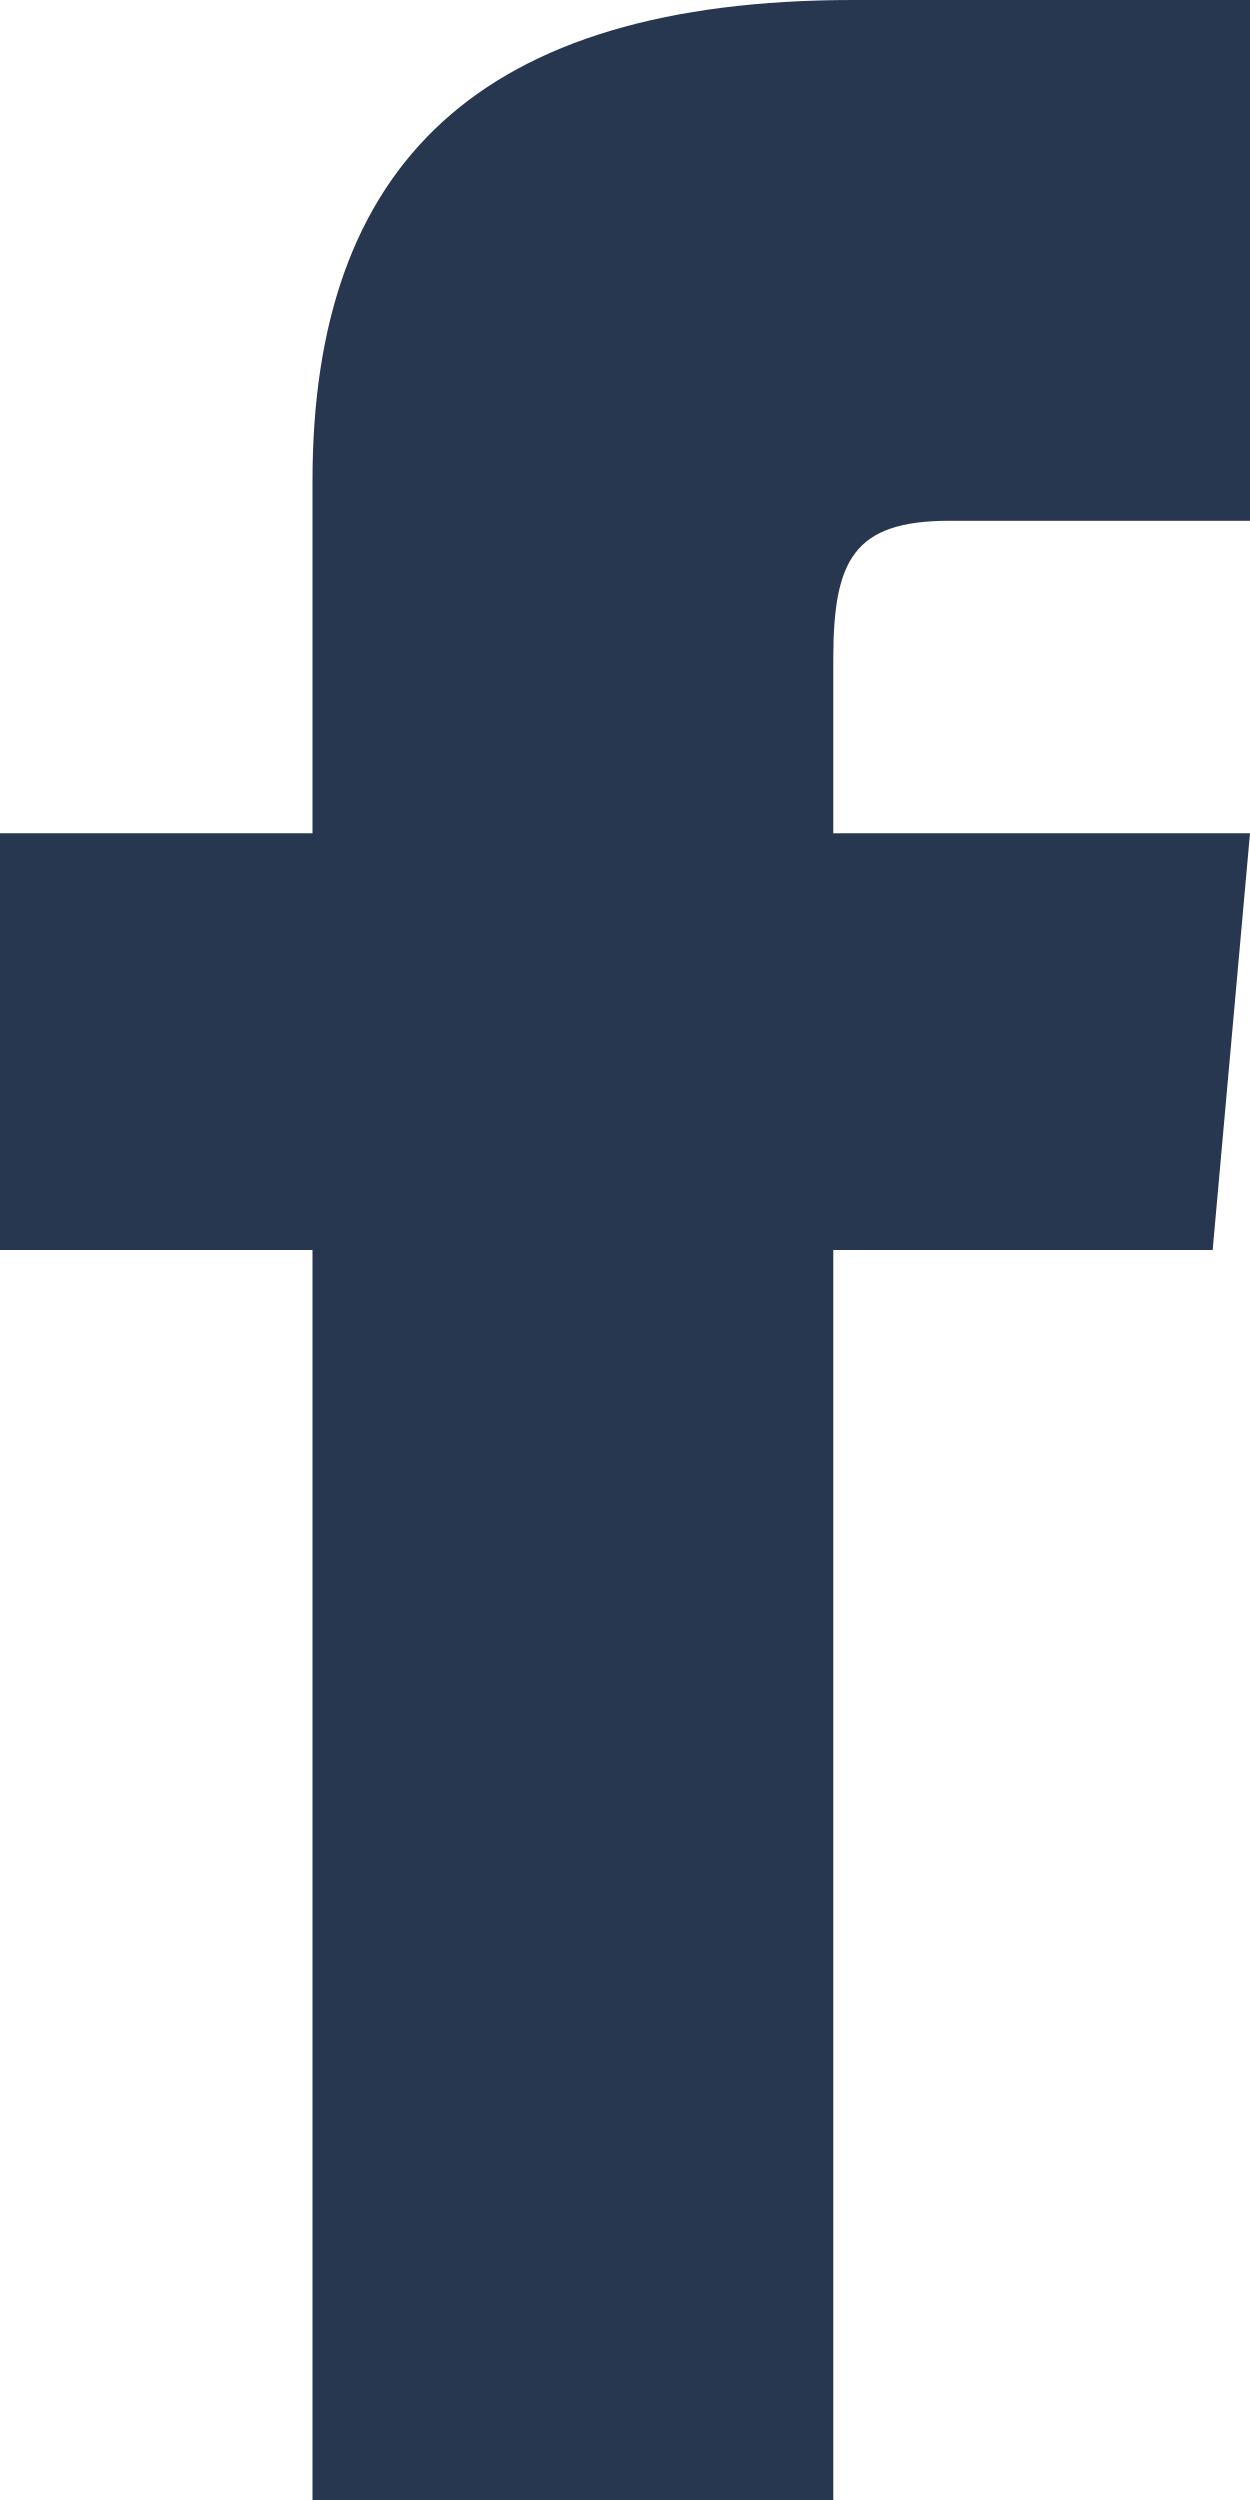
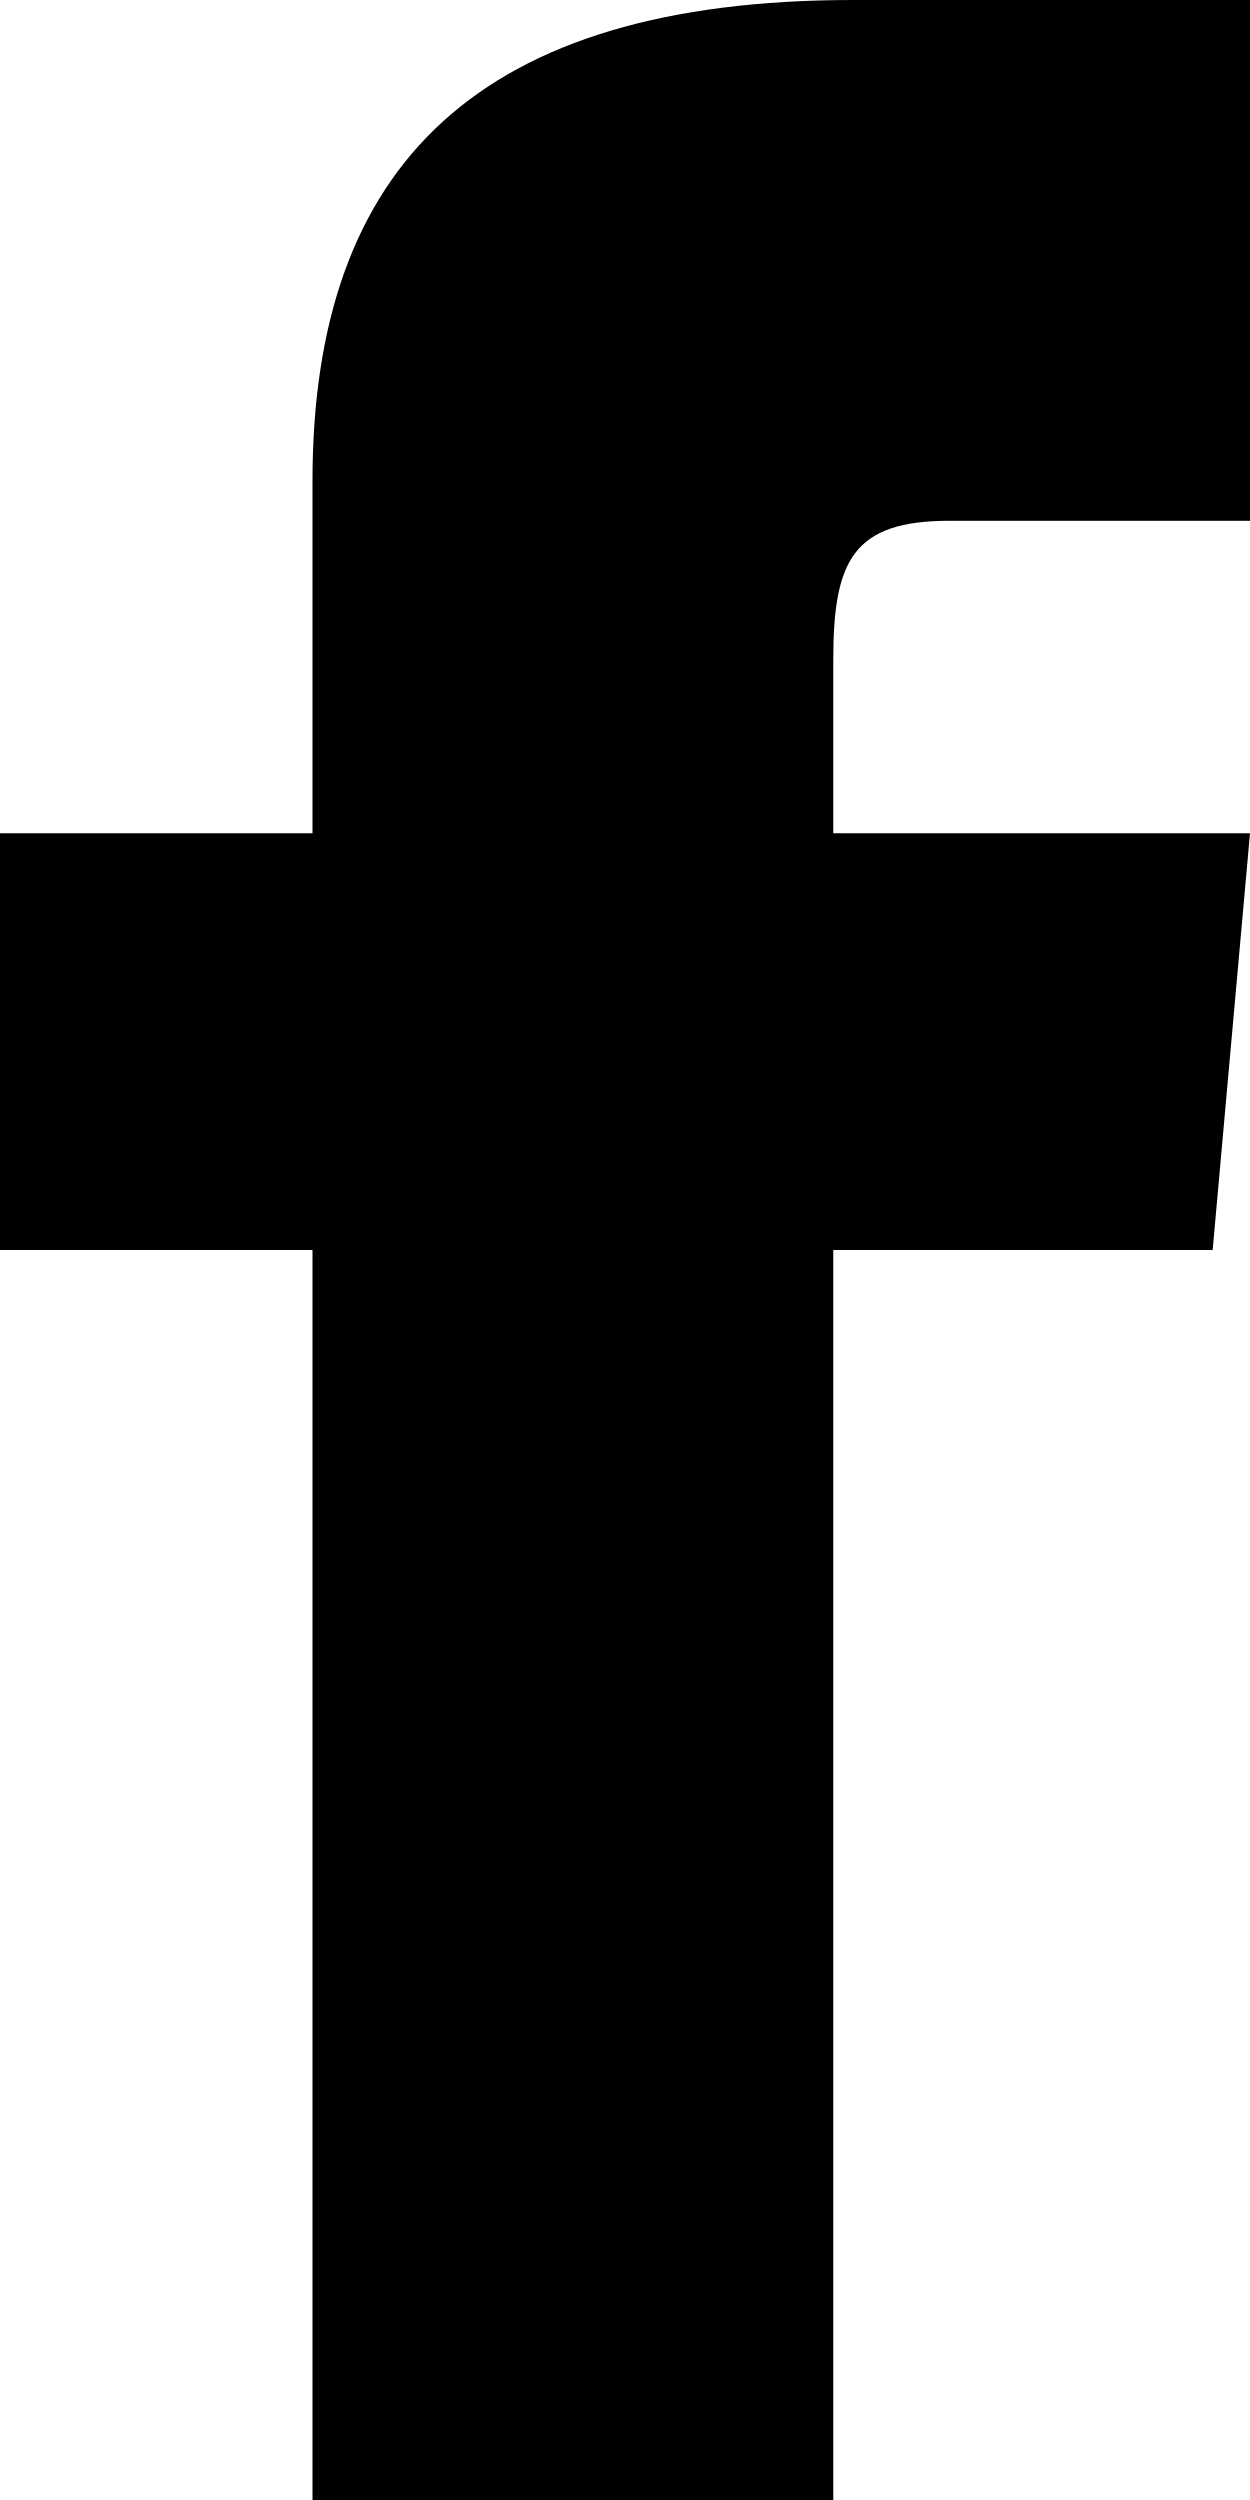
<svg xmlns="http://www.w3.org/2000/svg" width="8" height="16" viewBox="0 0 8 16">
-   <path fill="#273750" fill-rule="evenodd" d="M2 5.333H0V8h2v8h3.333V8h2.428L8 5.333H5.333V4.222c0-.637.128-.889.744-.889H8V0H5.461C3.064 0 2 1.055 2 3.077v2.256z" />
+   <path fill="currentColor" fill-rule="evenodd" d="M2 5.333H0V8h2v8h3.333V8h2.428L8 5.333H5.333V4.222c0-.637.128-.889.744-.889H8V0H5.461C3.064 0 2 1.055 2 3.077v2.256z" />
</svg>
